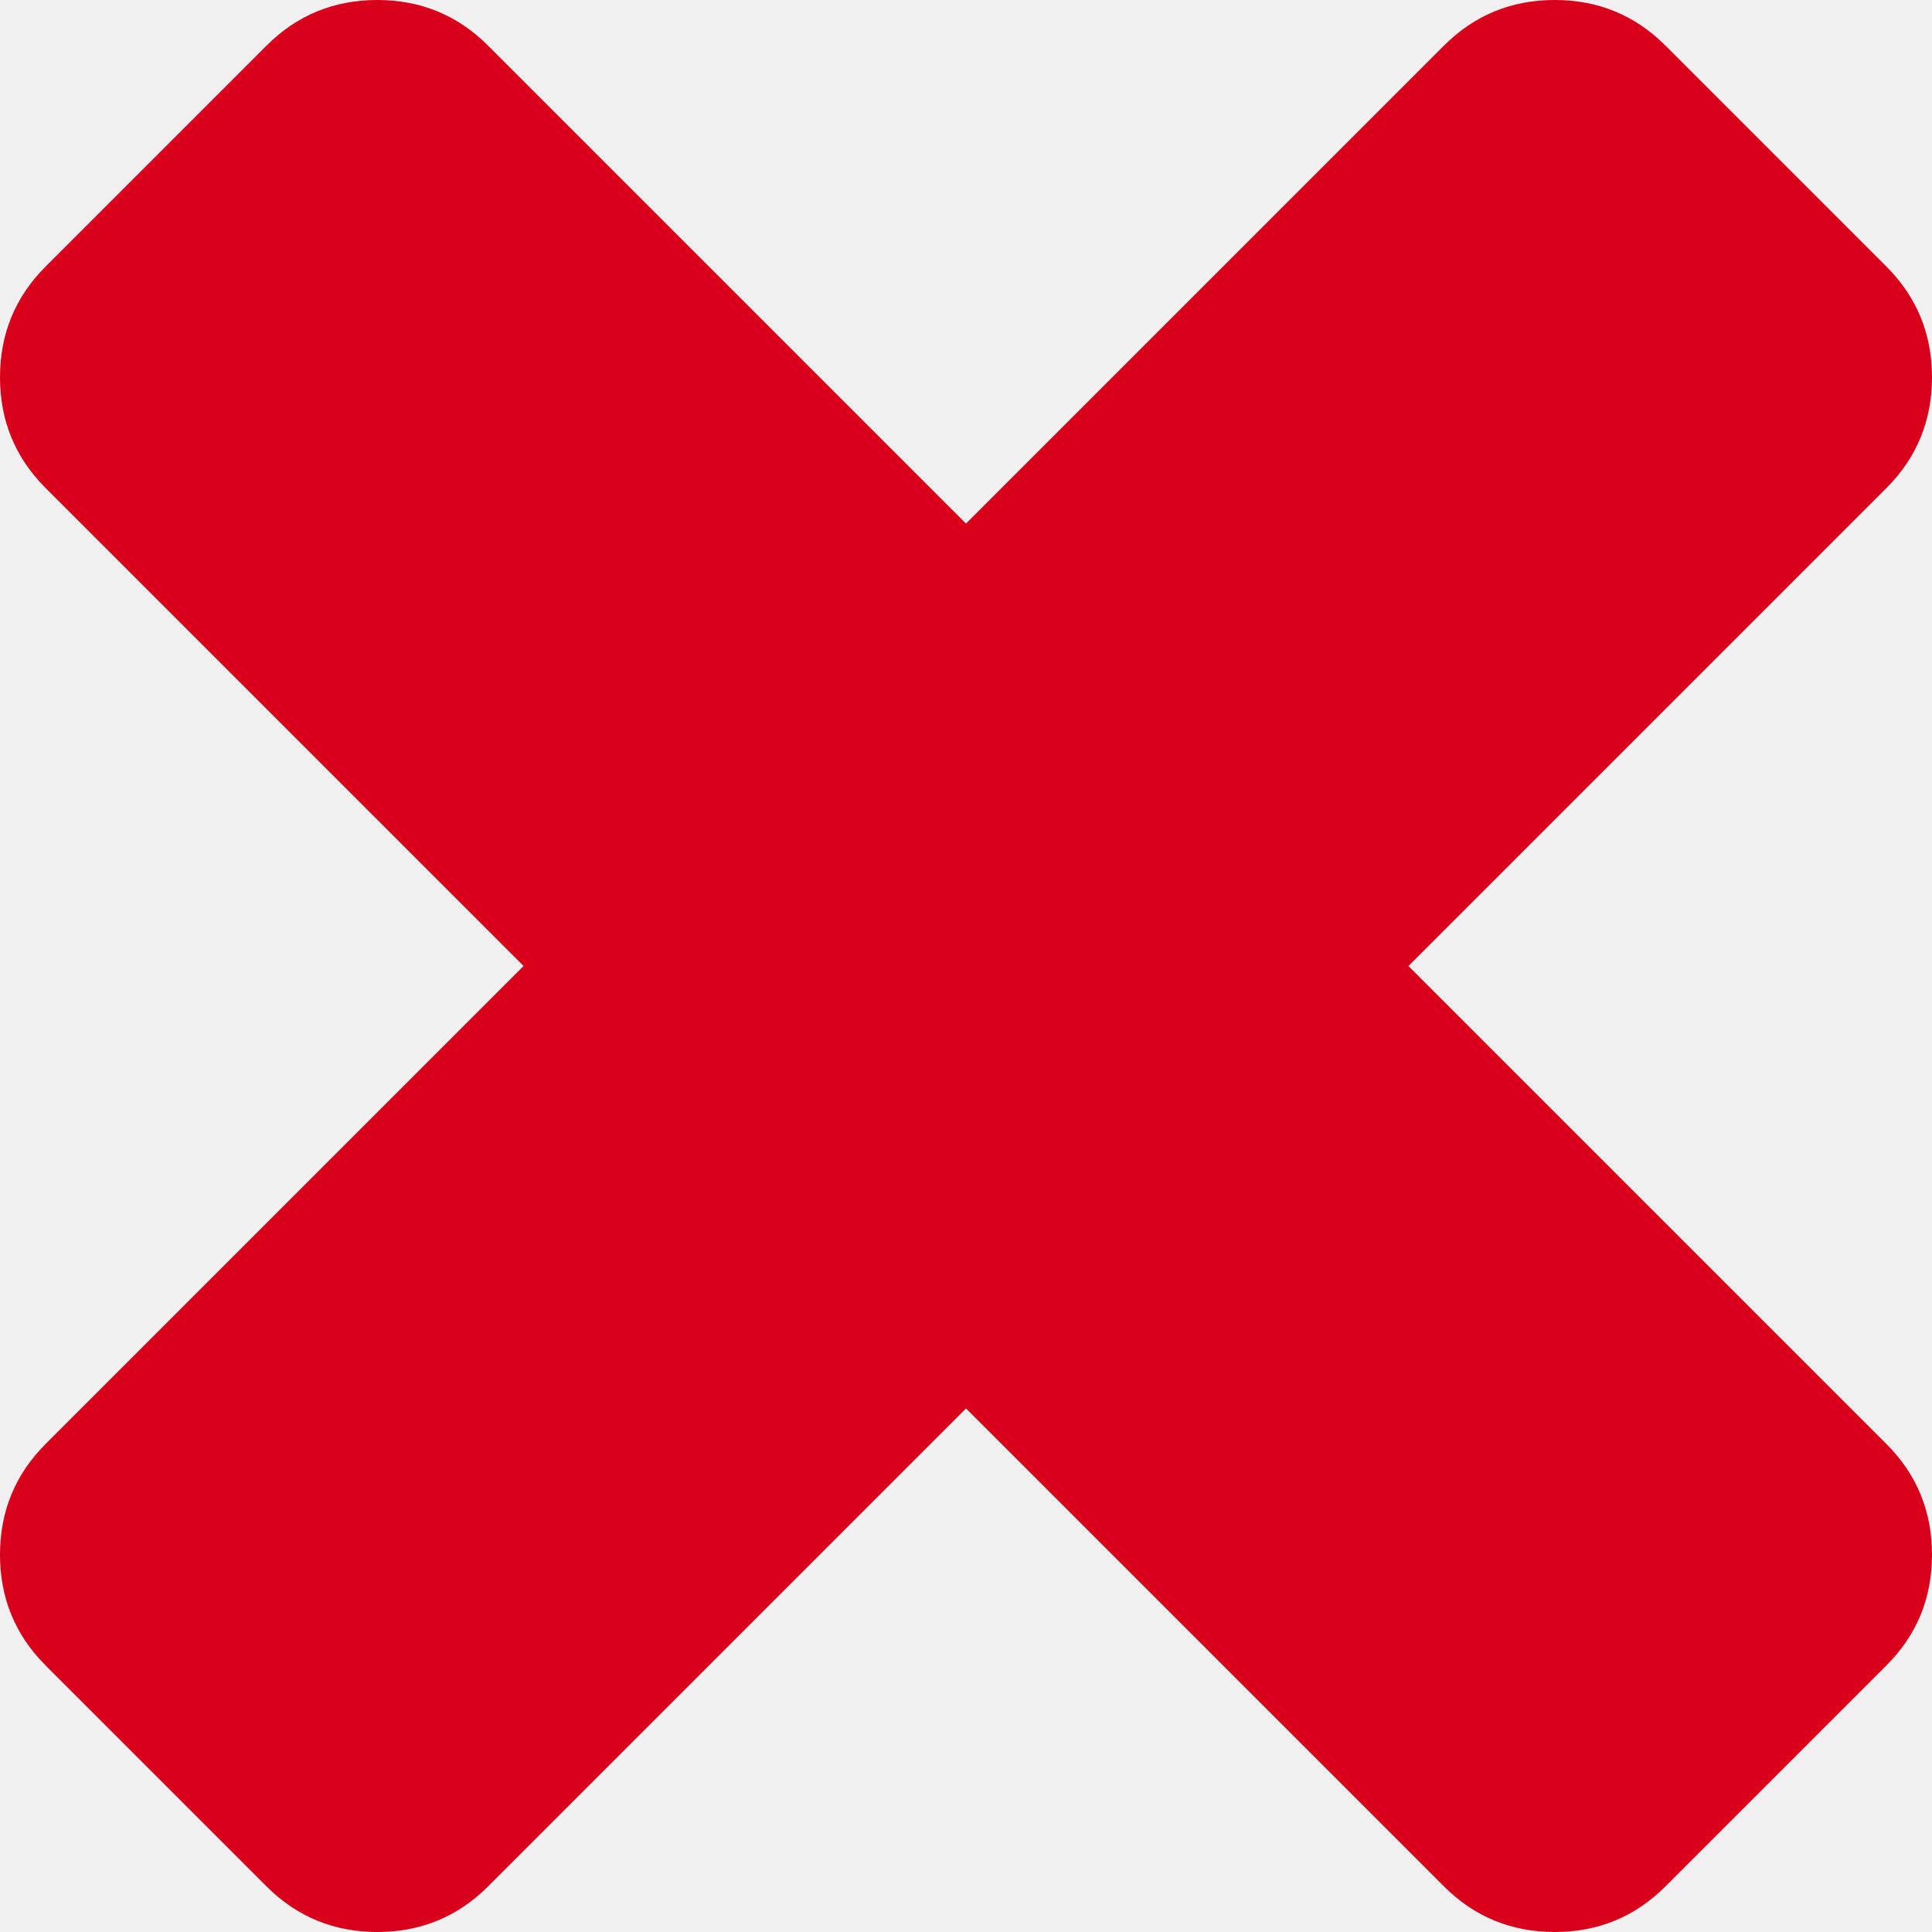
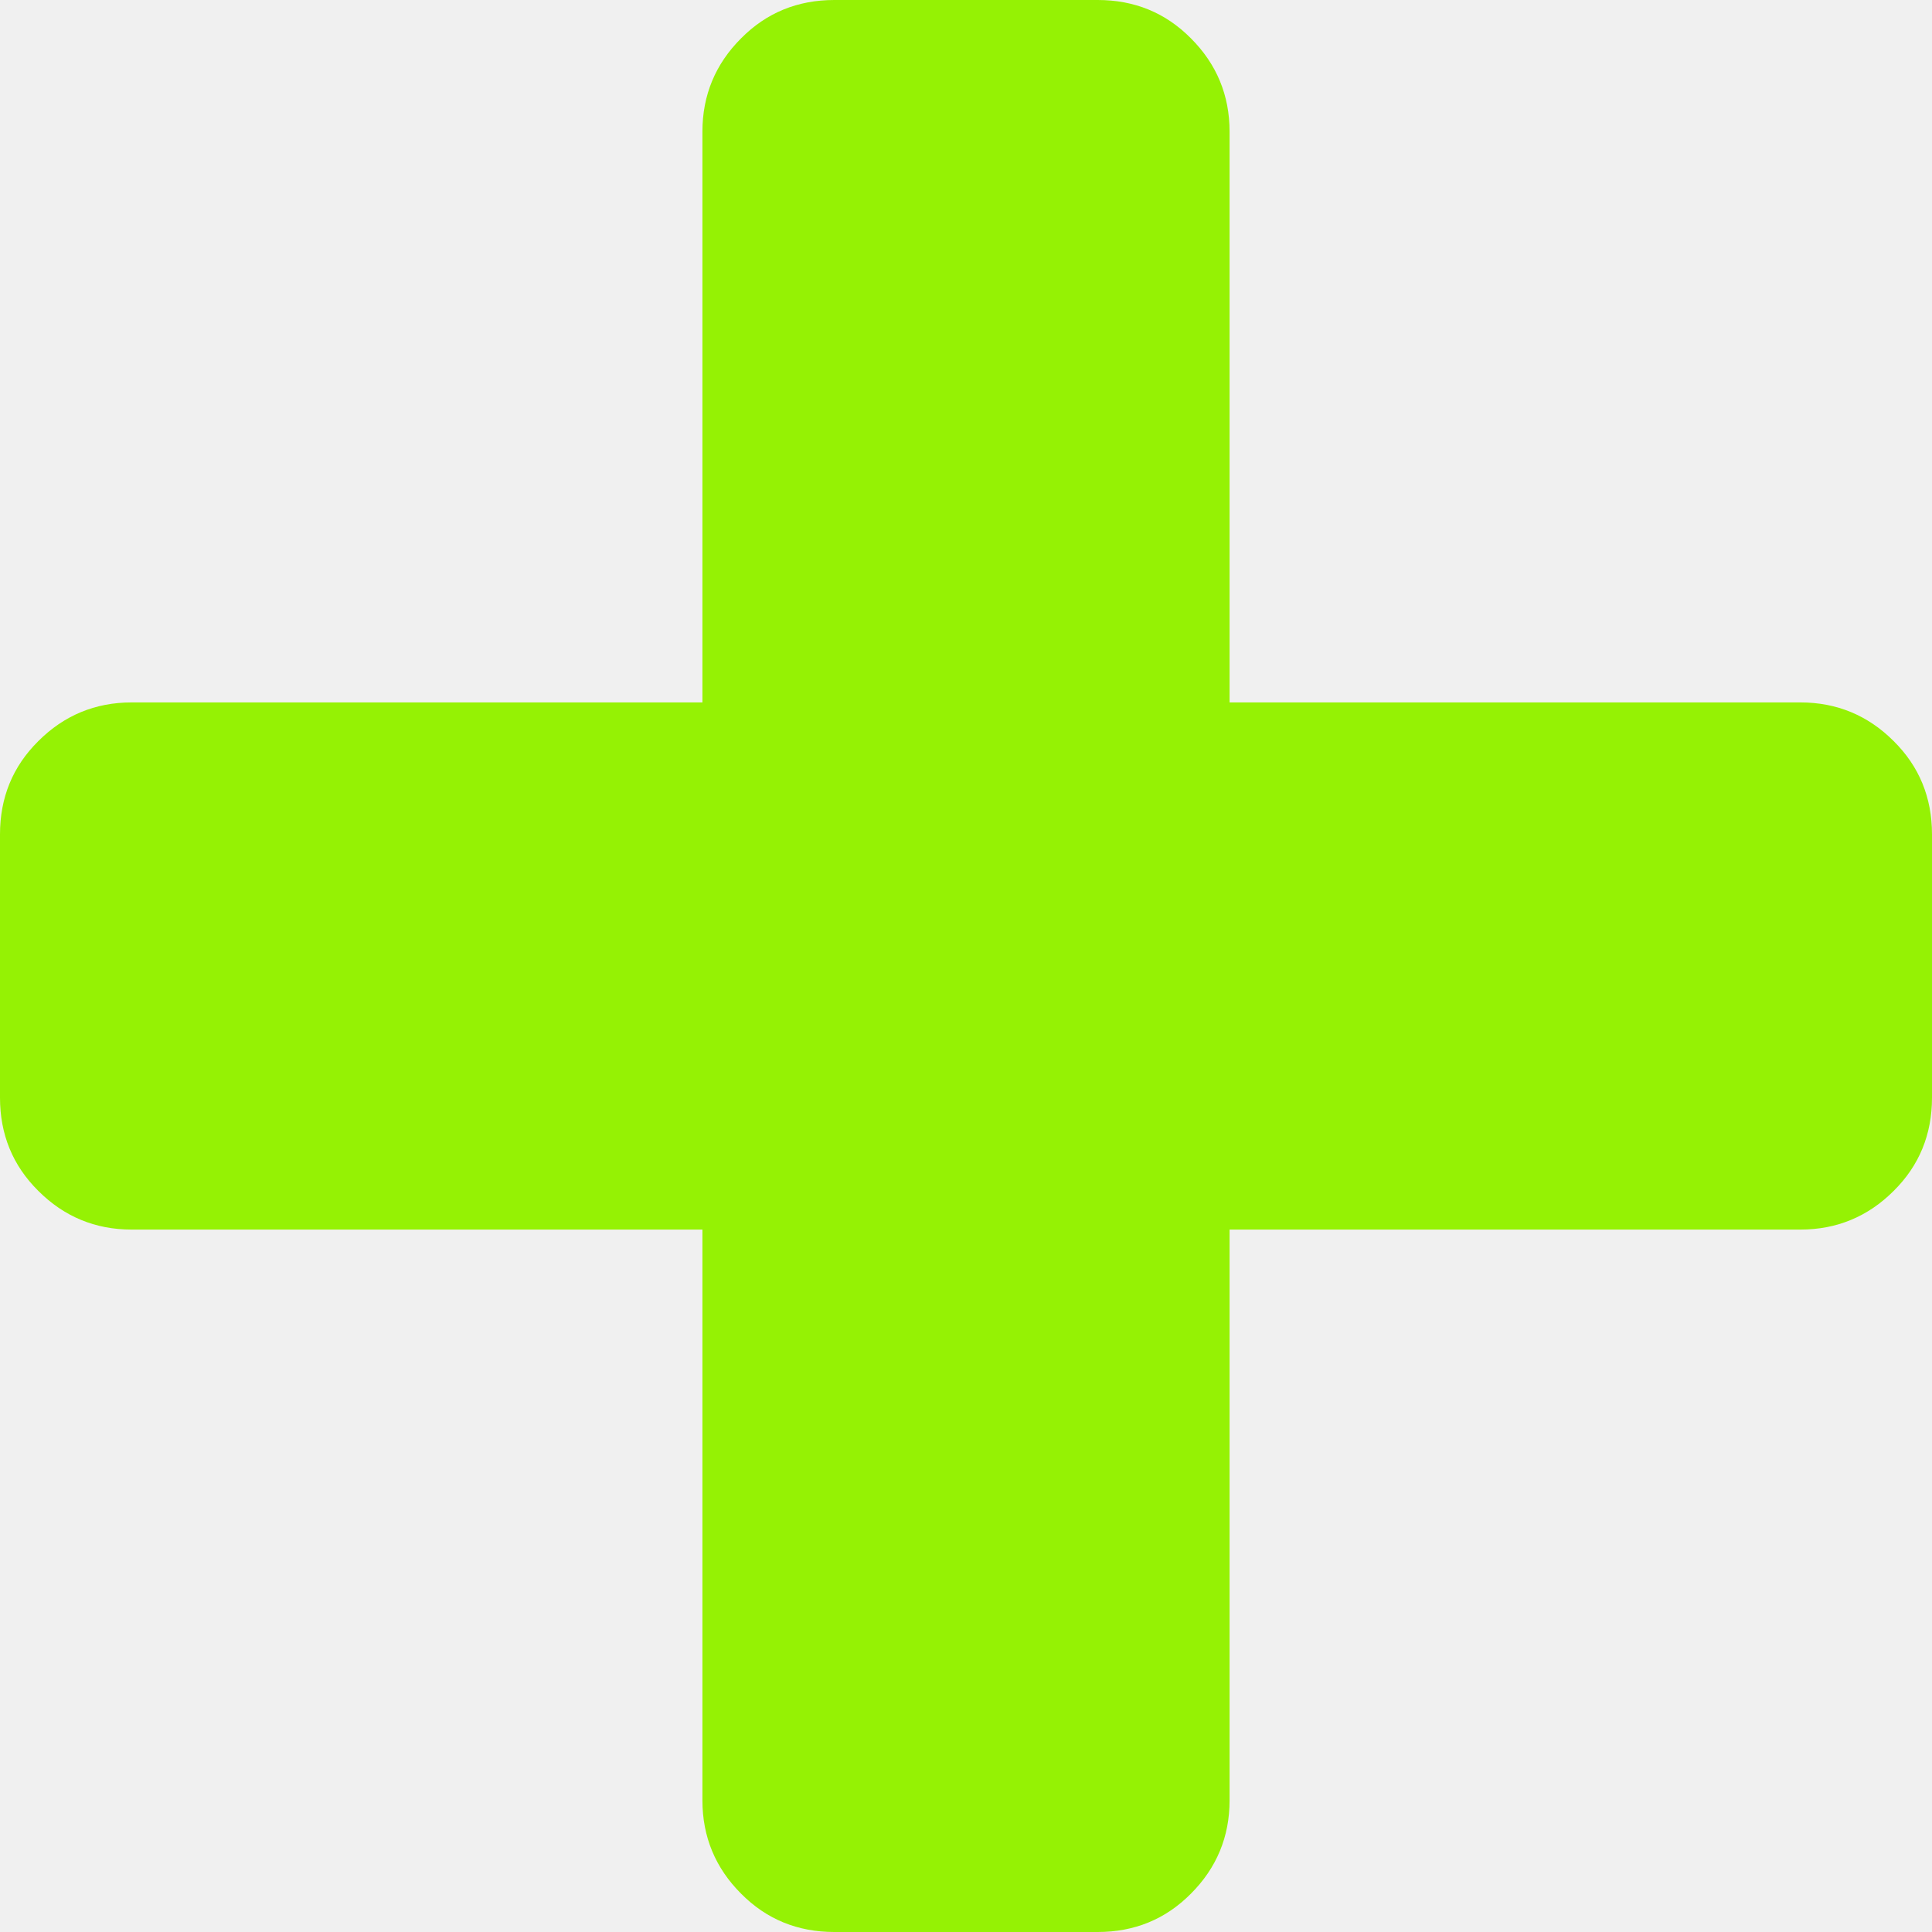
<svg xmlns="http://www.w3.org/2000/svg" version="1.1" width="7px" height="7px">
  <defs>
    <pattern id="BGPattern" patternUnits="userSpaceOnUse" alignment="0 0" imageRepeat="None" />
-     <mask fill="white" id="Clip382">
-       <path d="M 6.835 5.232  C 6.945 5.342  7 5.476  7 5.633  C 7 5.79  6.945 5.924  6.835 6.034  L 6.034 6.835  C 5.924 6.945  5.79 7  5.633 7  C 5.476 7  5.342 6.945  5.232 6.835  L 3.5 5.103  L 1.768 6.835  C 1.658 6.945  1.524 7  1.367 7  C 1.21 7  1.076 6.945  0.966 6.835  L 0.165 6.034  C 0.055 5.924  0 5.79  0 5.633  C 0 5.476  0.055 5.342  0.165 5.232  L 1.897 3.5  L 0.165 1.768  C 0.055 1.658  0 1.524  0 1.367  C 0 1.21  0.055 1.076  0.165 0.966  L 0.966 0.165  C 1.076 0.055  1.21 0  1.367 0  C 1.524 0  1.658 0.055  1.768 0.165  L 3.5 1.897  L 5.232 0.165  C 5.342 0.055  5.476 0  5.633 0  C 5.79 0  5.924 0.055  6.034 0.165  L 6.835 0.966  C 6.945 1.076  7 1.21  7 1.367  C 7 1.524  6.945 1.658  6.835 1.768  L 5.103 3.5  L 6.835 5.232  Z " fill-rule="evenodd" />
+     <mask fill="white" id="Clip67">
+       <path d="M 6.861 2.685  C 6.954 2.777  7 2.89  7 3.023  L 7 3.977  C 7 4.11  6.954 4.223  6.861 4.315  C 6.768 4.408  6.655 4.455  6.523 4.455  L 4.455 4.455  L 4.455 6.523  C 4.455 6.655  4.408 6.768  4.315 6.861  C 4.223 6.954  4.11 7  3.977 7  L 3.023 7  C 2.89 7  2.777 6.954  2.685 6.861  C 2.592 6.768  2.545 6.655  2.545 6.523  L 2.545 4.455  L 0.477 4.455  C 0.345 4.455  0.232 4.408  0.139 4.315  C 0.046 4.223  0 4.11  0 3.977  L 0 3.023  C 0 2.89  0.046 2.777  0.139 2.685  C 0.232 2.592  0.345 2.545  0.477 2.545  L 2.545 2.545  L 2.545 0.477  C 2.545 0.345  2.592 0.232  2.685 0.139  C 2.777 0.046  2.89 0  3.023 0  L 3.977 0  C 4.11 0  4.223 0.046  4.315 0.139  C 4.408 0.232  4.455 0.345  4.455 0.477  L 4.455 2.545  L 6.523 2.545  C 6.655 2.545  6.768 2.592  6.861 2.685  Z " fill-rule="evenodd" />
    </mask>
  </defs>
-   <g transform="matrix(1 0 0 1 -350 -2955 )">
-     <path d="M 6.835 5.232  C 6.945 5.342  7 5.476  7 5.633  C 7 5.79  6.945 5.924  6.835 6.034  L 6.034 6.835  C 5.924 6.945  5.79 7  5.633 7  C 5.476 7  5.342 6.945  5.232 6.835  L 3.5 5.103  L 1.768 6.835  C 1.658 6.945  1.524 7  1.367 7  C 1.21 7  1.076 6.945  0.966 6.835  L 0.165 6.034  C 0.055 5.924  0 5.79  0 5.633  C 0 5.476  0.055 5.342  0.165 5.232  L 1.897 3.5  L 0.165 1.768  C 0.055 1.658  0 1.524  0 1.367  C 0 1.21  0.055 1.076  0.165 0.966  L 0.966 0.165  C 1.076 0.055  1.21 0  1.367 0  C 1.524 0  1.658 0.055  1.768 0.165  L 3.5 1.897  L 5.232 0.165  C 5.342 0.055  5.476 0  5.633 0  C 5.79 0  5.924 0.055  6.034 0.165  L 6.835 0.966  C 6.945 1.076  7 1.21  7 1.367  C 7 1.524  6.945 1.658  6.835 1.768  L 5.103 3.5  L 6.835 5.232  Z " fill-rule="nonzero" fill="rgba(217, 0, 27, 1)" stroke="none" transform="matrix(1 0 0 1 350 2955 )" class="fill" />
-     <path d="M 6.835 5.232  C 6.945 5.342  7 5.476  7 5.633  C 7 5.79  6.945 5.924  6.835 6.034  L 6.034 6.835  C 5.924 6.945  5.79 7  5.633 7  C 5.476 7  5.342 6.945  5.232 6.835  L 3.5 5.103  L 1.768 6.835  C 1.658 6.945  1.524 7  1.367 7  C 1.21 7  1.076 6.945  0.966 6.835  L 0.165 6.034  C 0.055 5.924  0 5.79  0 5.633  C 0 5.476  0.055 5.342  0.165 5.232  L 1.897 3.5  L 0.165 1.768  C 0.055 1.658  0 1.524  0 1.367  C 0 1.21  0.055 1.076  0.165 0.966  L 0.966 0.165  C 1.076 0.055  1.21 0  1.367 0  C 1.524 0  1.658 0.055  1.768 0.165  L 3.5 1.897  L 5.232 0.165  C 5.342 0.055  5.476 0  5.633 0  C 5.79 0  5.924 0.055  6.034 0.165  L 6.835 0.966  C 6.945 1.076  7 1.21  7 1.367  C 7 1.524  6.945 1.658  6.835 1.768  L 5.103 3.5  L 6.835 5.232  Z " stroke-width="0" stroke-dasharray="0" stroke="rgba(255, 255, 255, 0)" fill="none" transform="matrix(1 0 0 1 350 2955 )" class="stroke" mask="url(#Clip382)" />
+   <g transform="matrix(1 0 0 1 -350 -2927 )">
+     <path d="M 6.861 2.685  C 6.954 2.777  7 2.89  7 3.023  L 7 3.977  C 7 4.11  6.954 4.223  6.861 4.315  C 6.768 4.408  6.655 4.455  6.523 4.455  L 4.455 4.455  L 4.455 6.523  C 4.455 6.655  4.408 6.768  4.315 6.861  C 4.223 6.954  4.11 7  3.977 7  L 3.023 7  C 2.89 7  2.777 6.954  2.685 6.861  C 2.592 6.768  2.545 6.655  2.545 6.523  L 2.545 4.455  L 0.477 4.455  C 0.345 4.455  0.232 4.408  0.139 4.315  C 0.046 4.223  0 4.11  0 3.977  L 0 3.023  C 0 2.89  0.046 2.777  0.139 2.685  C 0.232 2.592  0.345 2.545  0.477 2.545  L 2.545 2.545  L 2.545 0.477  C 2.545 0.345  2.592 0.232  2.685 0.139  C 2.777 0.046  2.89 0  3.023 0  L 3.977 0  C 4.11 0  4.223 0.046  4.315 0.139  C 4.408 0.232  4.455 0.345  4.455 0.477  L 4.455 2.545  L 6.523 2.545  C 6.655 2.545  6.768 2.592  6.861 2.685  Z " fill-rule="nonzero" fill="rgba(149, 242, 4, 1)" stroke="none" transform="matrix(1 0 0 1 350 2927 )" class="fill" />
+     <path d="M 6.861 2.685  C 6.954 2.777  7 2.89  7 3.023  L 7 3.977  C 7 4.11  6.954 4.223  6.861 4.315  C 6.768 4.408  6.655 4.455  6.523 4.455  L 4.455 4.455  L 4.455 6.523  C 4.455 6.655  4.408 6.768  4.315 6.861  C 4.223 6.954  4.11 7  3.977 7  L 3.023 7  C 2.89 7  2.777 6.954  2.685 6.861  C 2.592 6.768  2.545 6.655  2.545 6.523  L 2.545 4.455  L 0.477 4.455  C 0.345 4.455  0.232 4.408  0.139 4.315  C 0.046 4.223  0 4.11  0 3.977  L 0 3.023  C 0 2.89  0.046 2.777  0.139 2.685  C 0.232 2.592  0.345 2.545  0.477 2.545  L 2.545 2.545  L 2.545 0.477  C 2.545 0.345  2.592 0.232  2.685 0.139  C 2.777 0.046  2.89 0  3.023 0  L 3.977 0  C 4.11 0  4.223 0.046  4.315 0.139  C 4.408 0.232  4.455 0.345  4.455 0.477  L 4.455 2.545  L 6.523 2.545  C 6.655 2.545  6.768 2.592  6.861 2.685  Z " stroke-width="0" stroke-dasharray="0" stroke="rgba(255, 255, 255, 0)" fill="none" transform="matrix(1 0 0 1 350 2927 )" class="stroke" mask="url(#Clip67)" />
  </g>
</svg>
